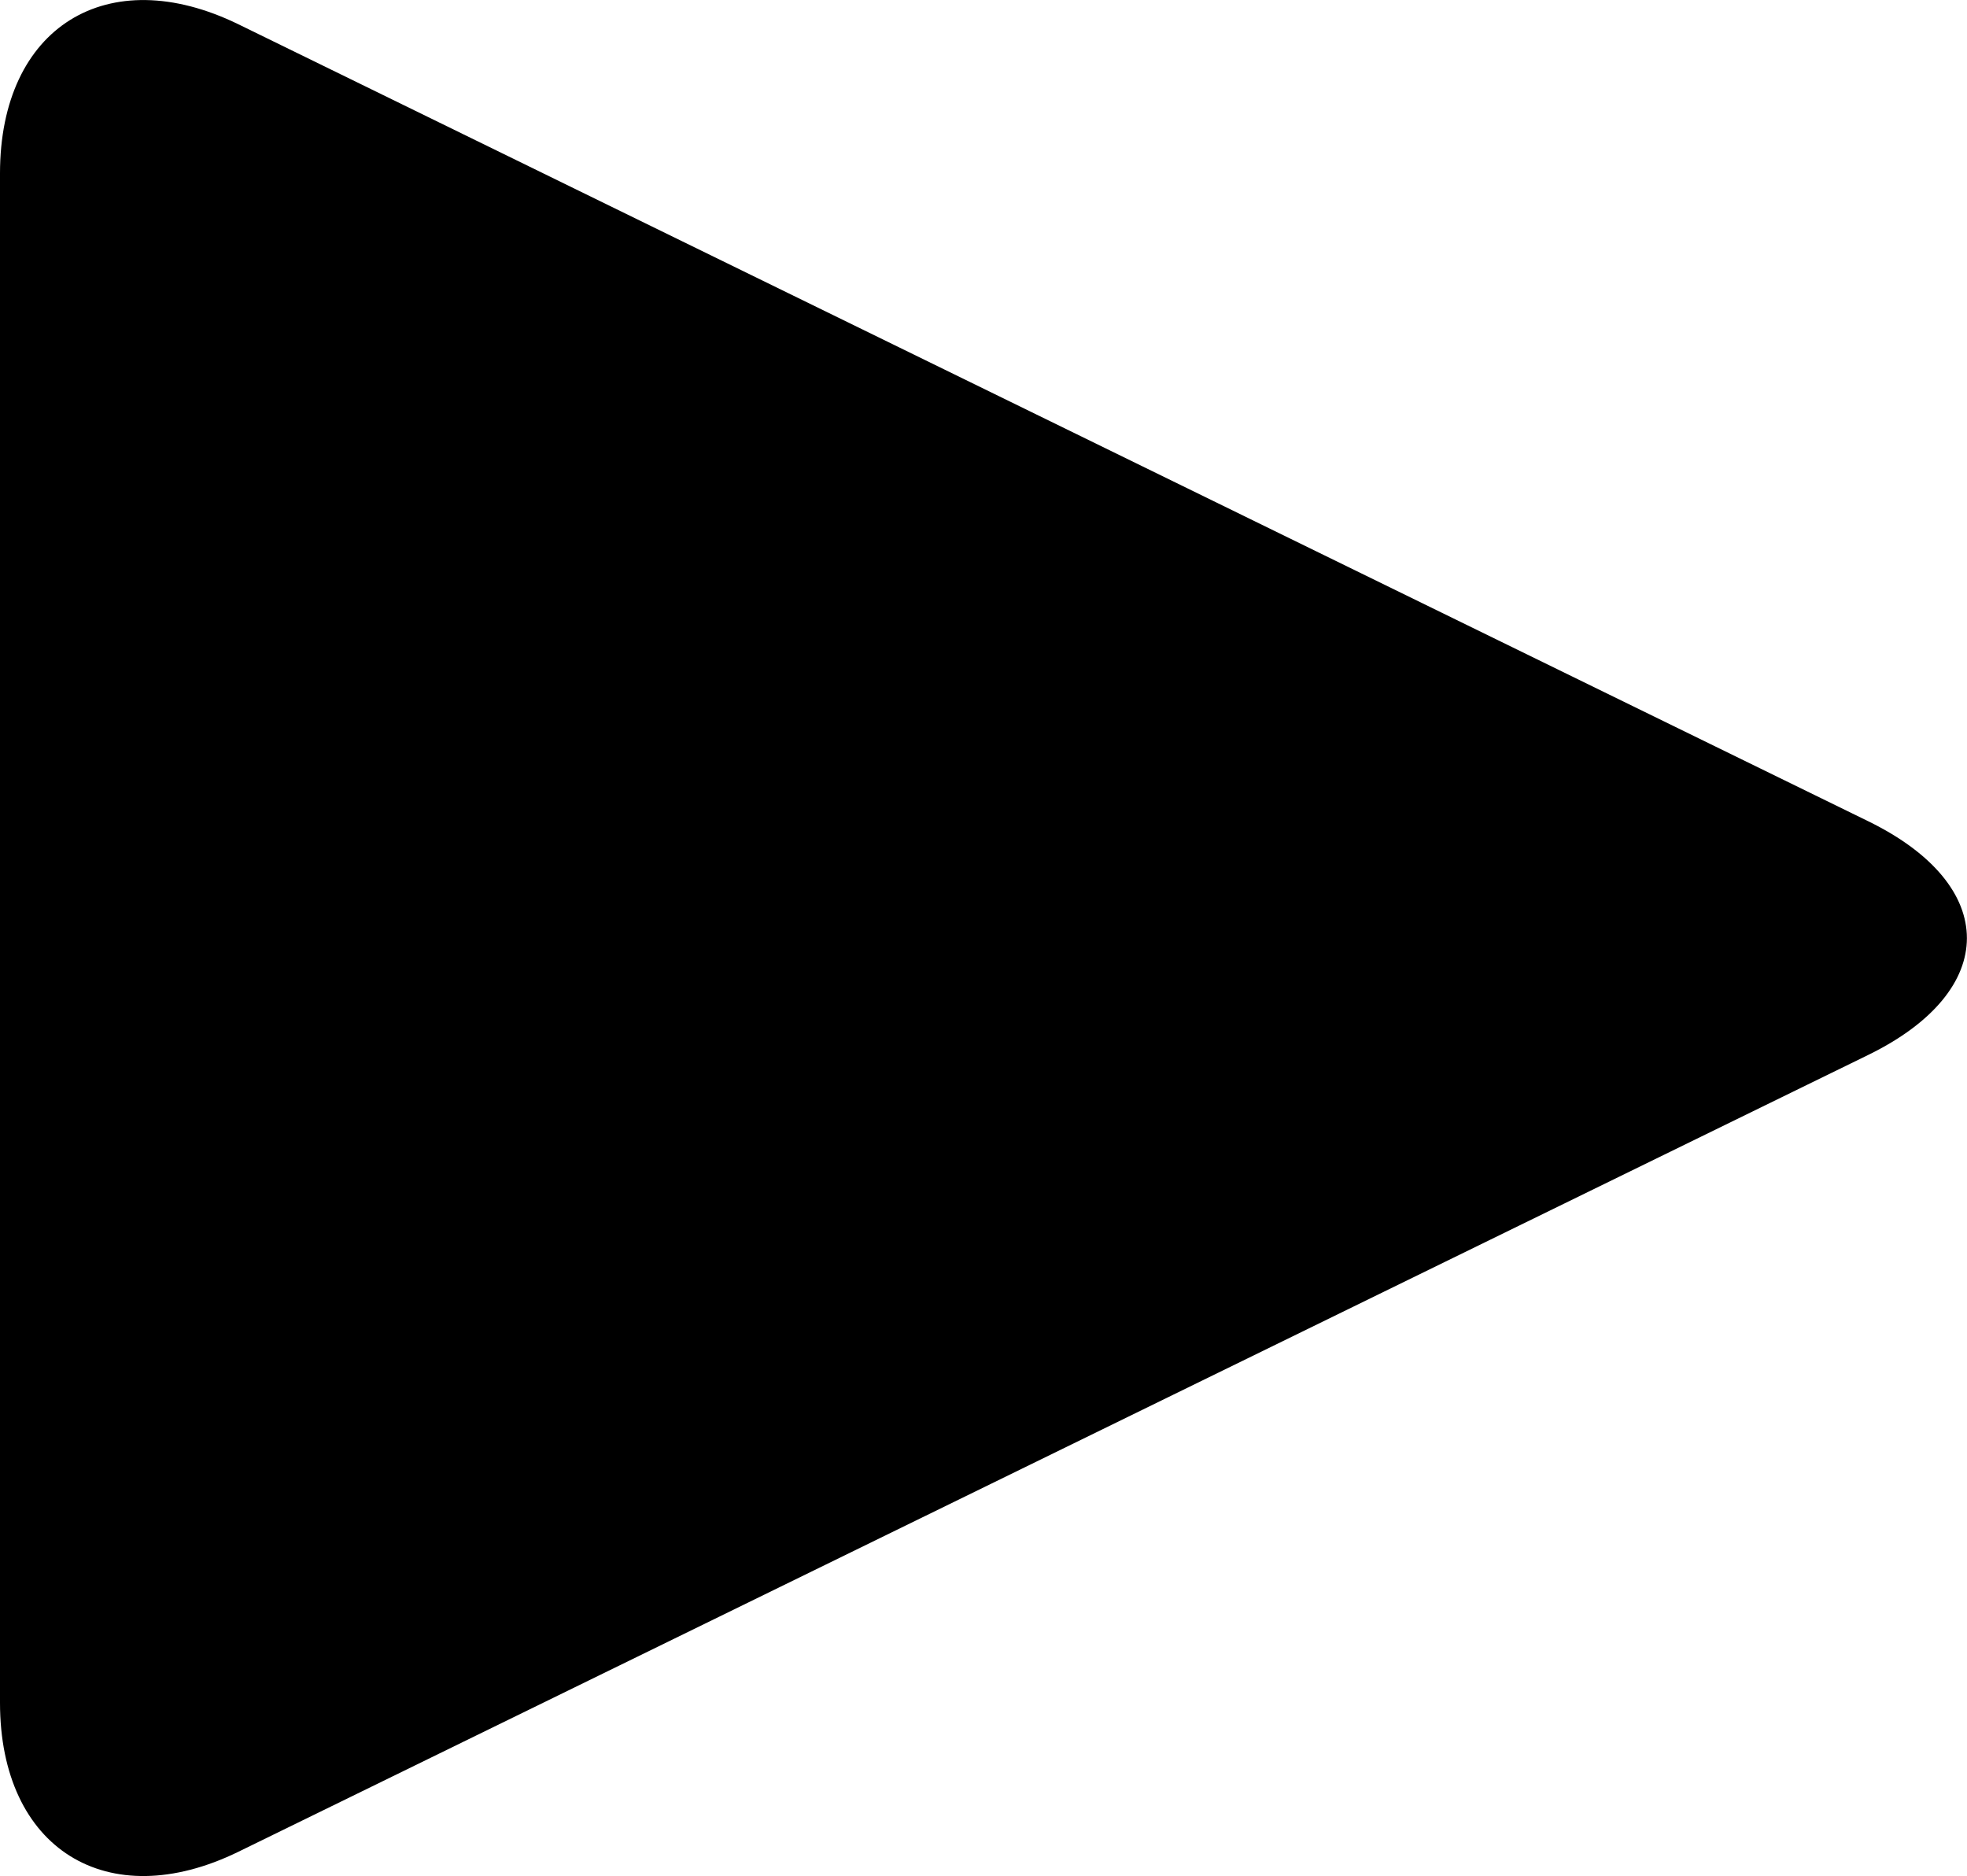
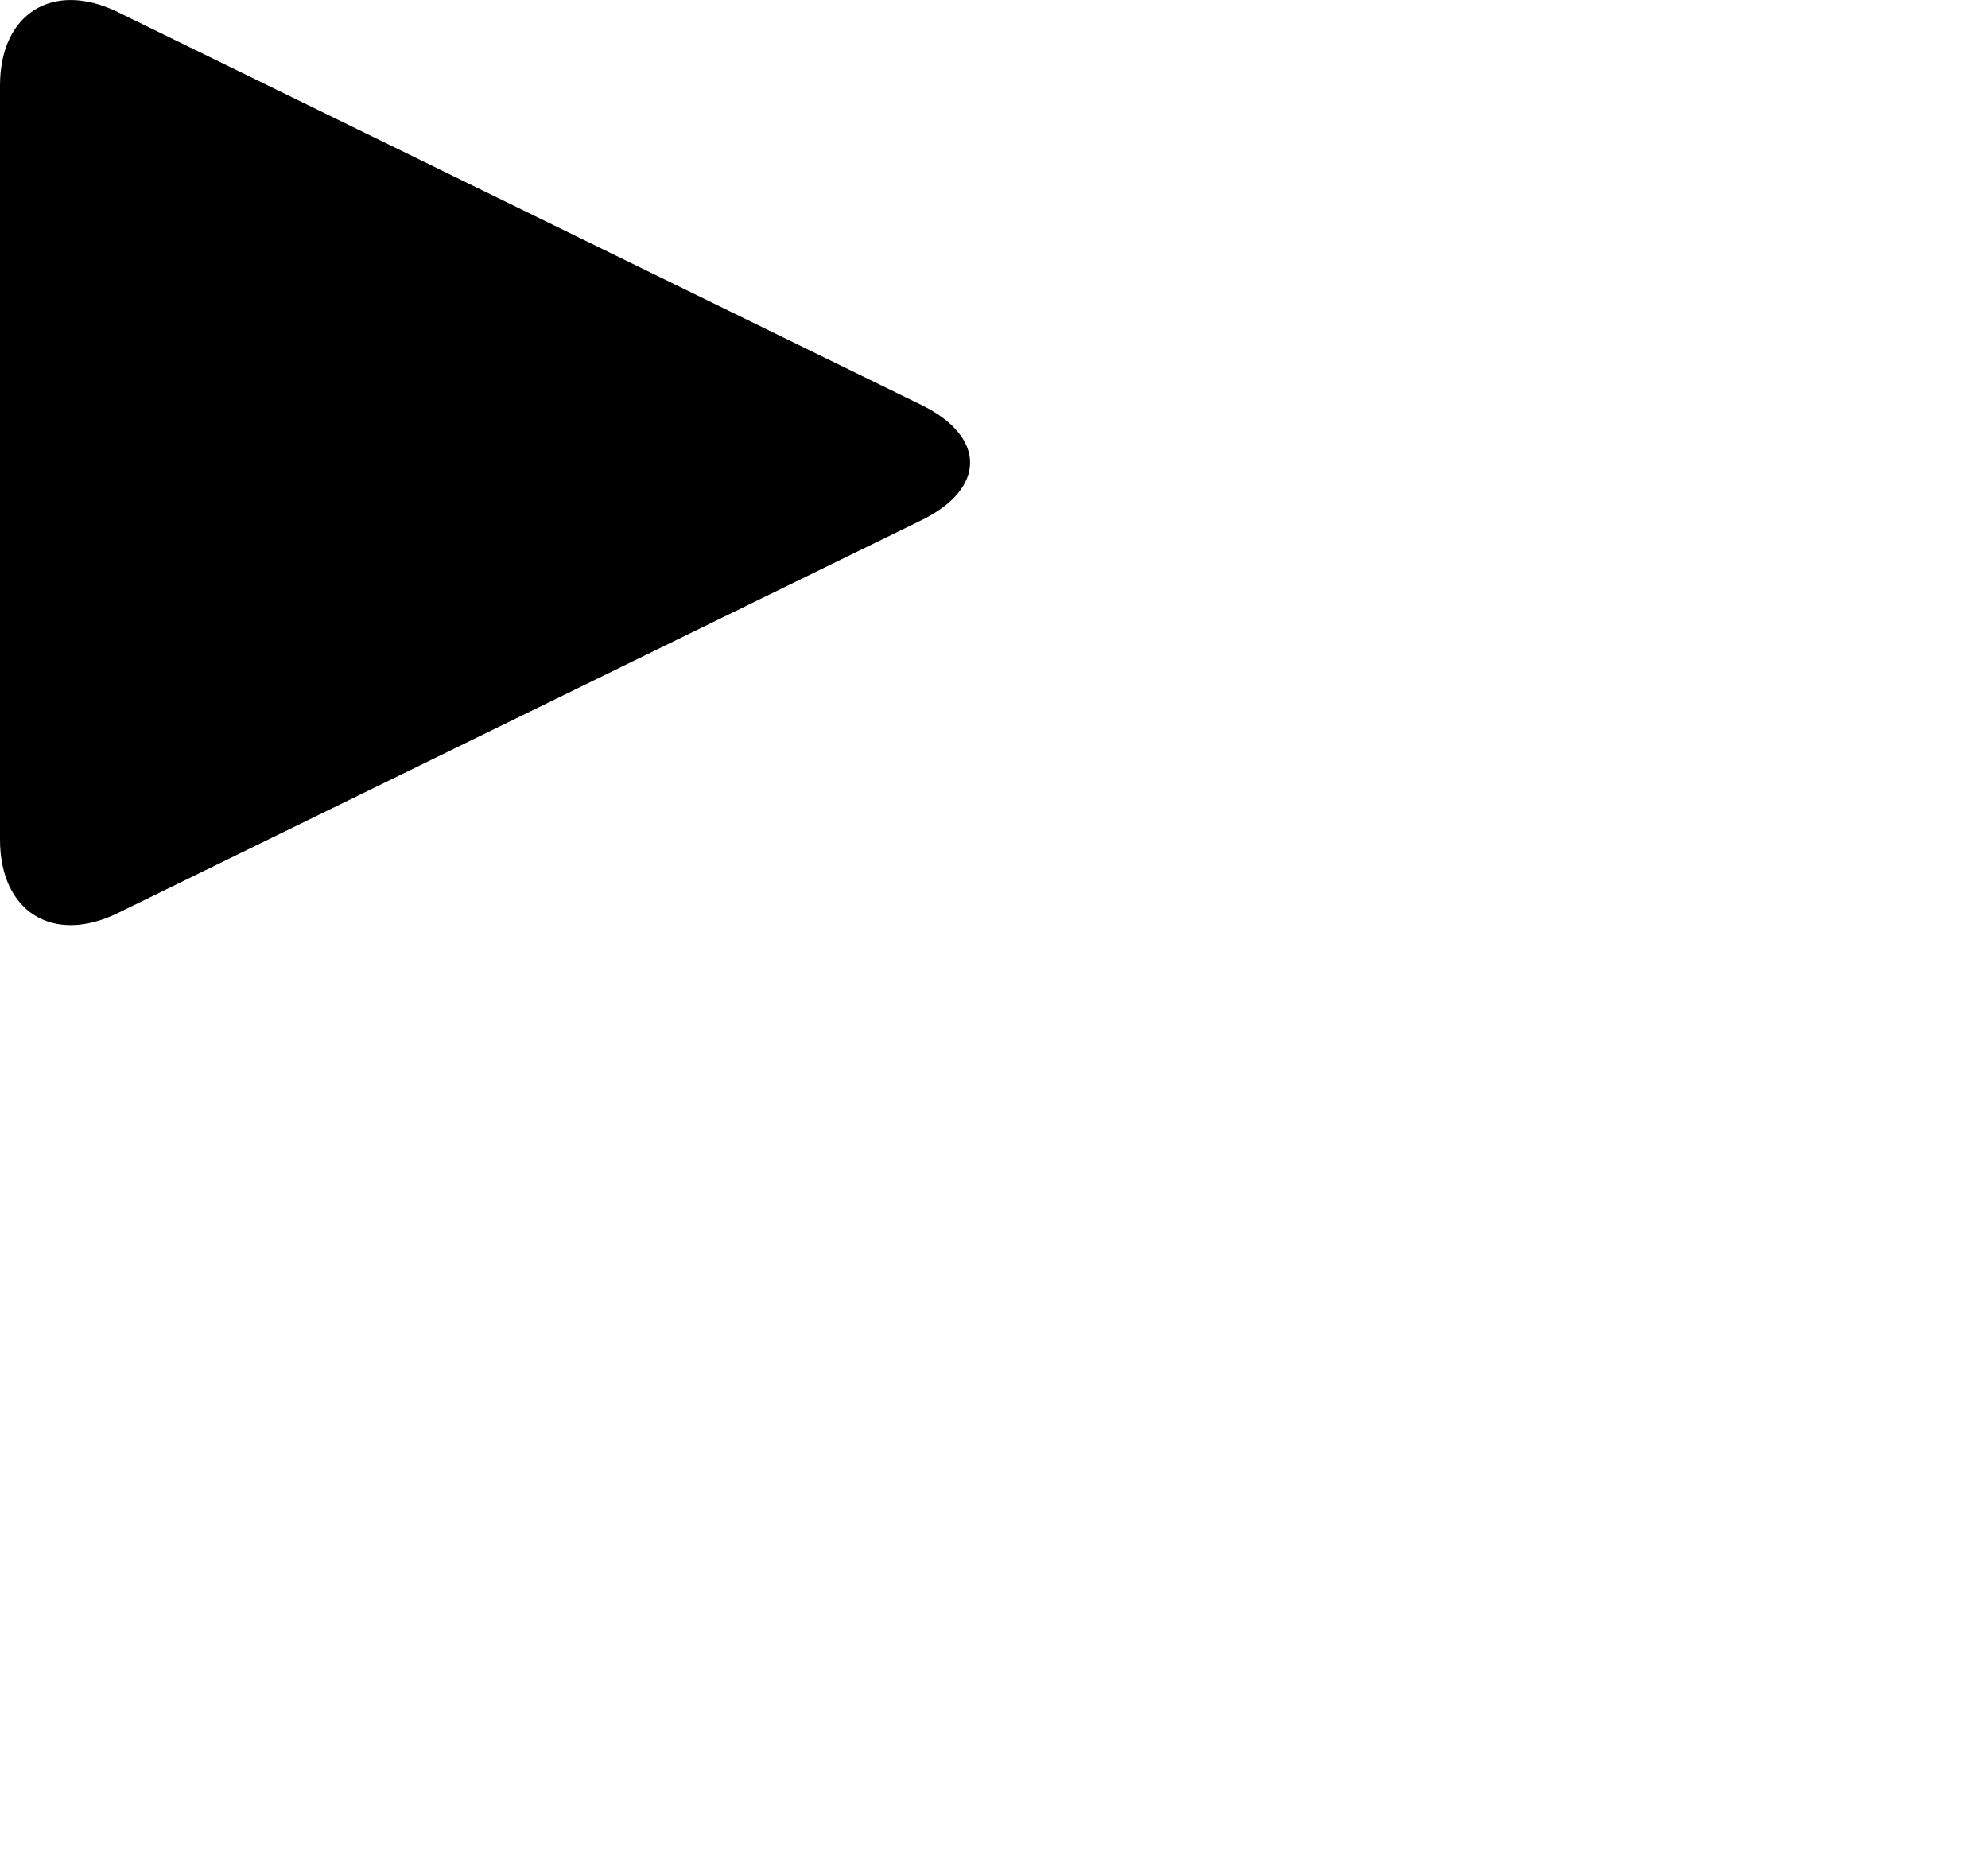
- <svg xmlns="http://www.w3.org/2000/svg" version="1.0" width="14.64" height="13.96">
+ <svg xmlns="http://www.w3.org/2000/svg" version="1.0" width="30" height="28" viewbox="0 0 15 14">
  <path d="M1.775 13.78C.799 14.257 0 13.758 0 12.671V1.29C0 .202.799-.295 1.775.181l12.133 5.932c.975.478.975 1.258 0 1.736L1.775 13.78z" />
</svg>
